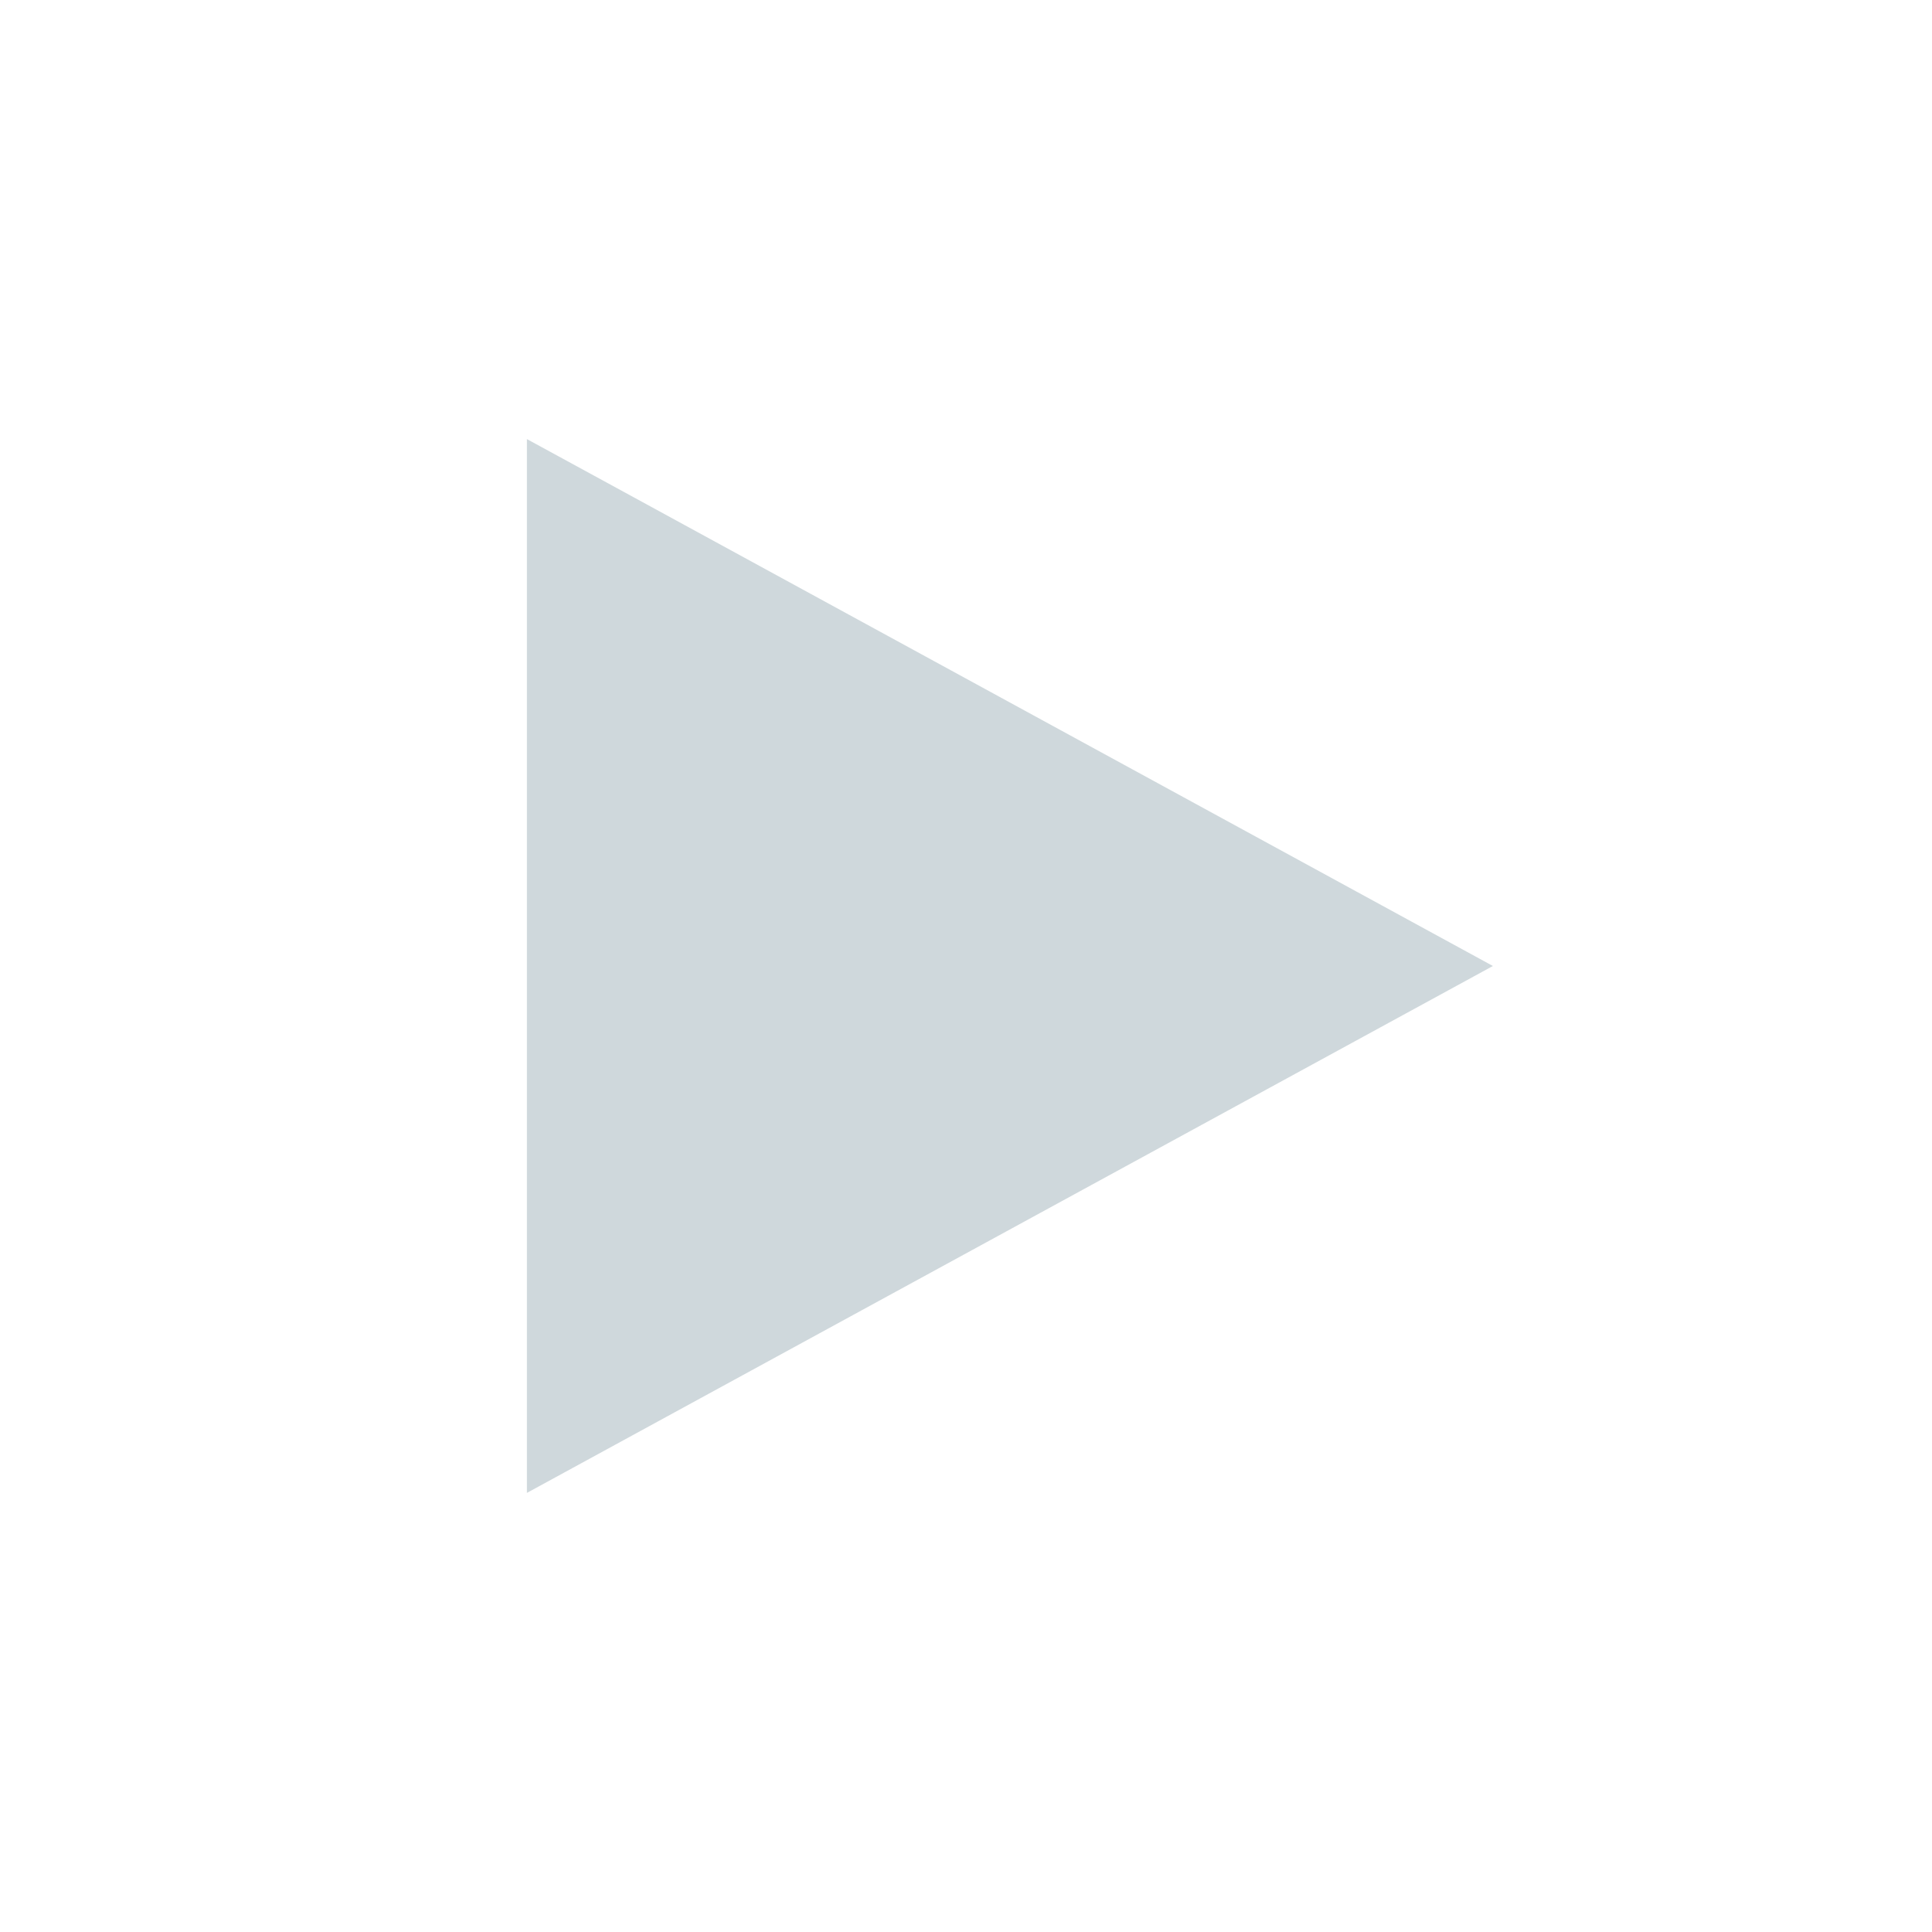
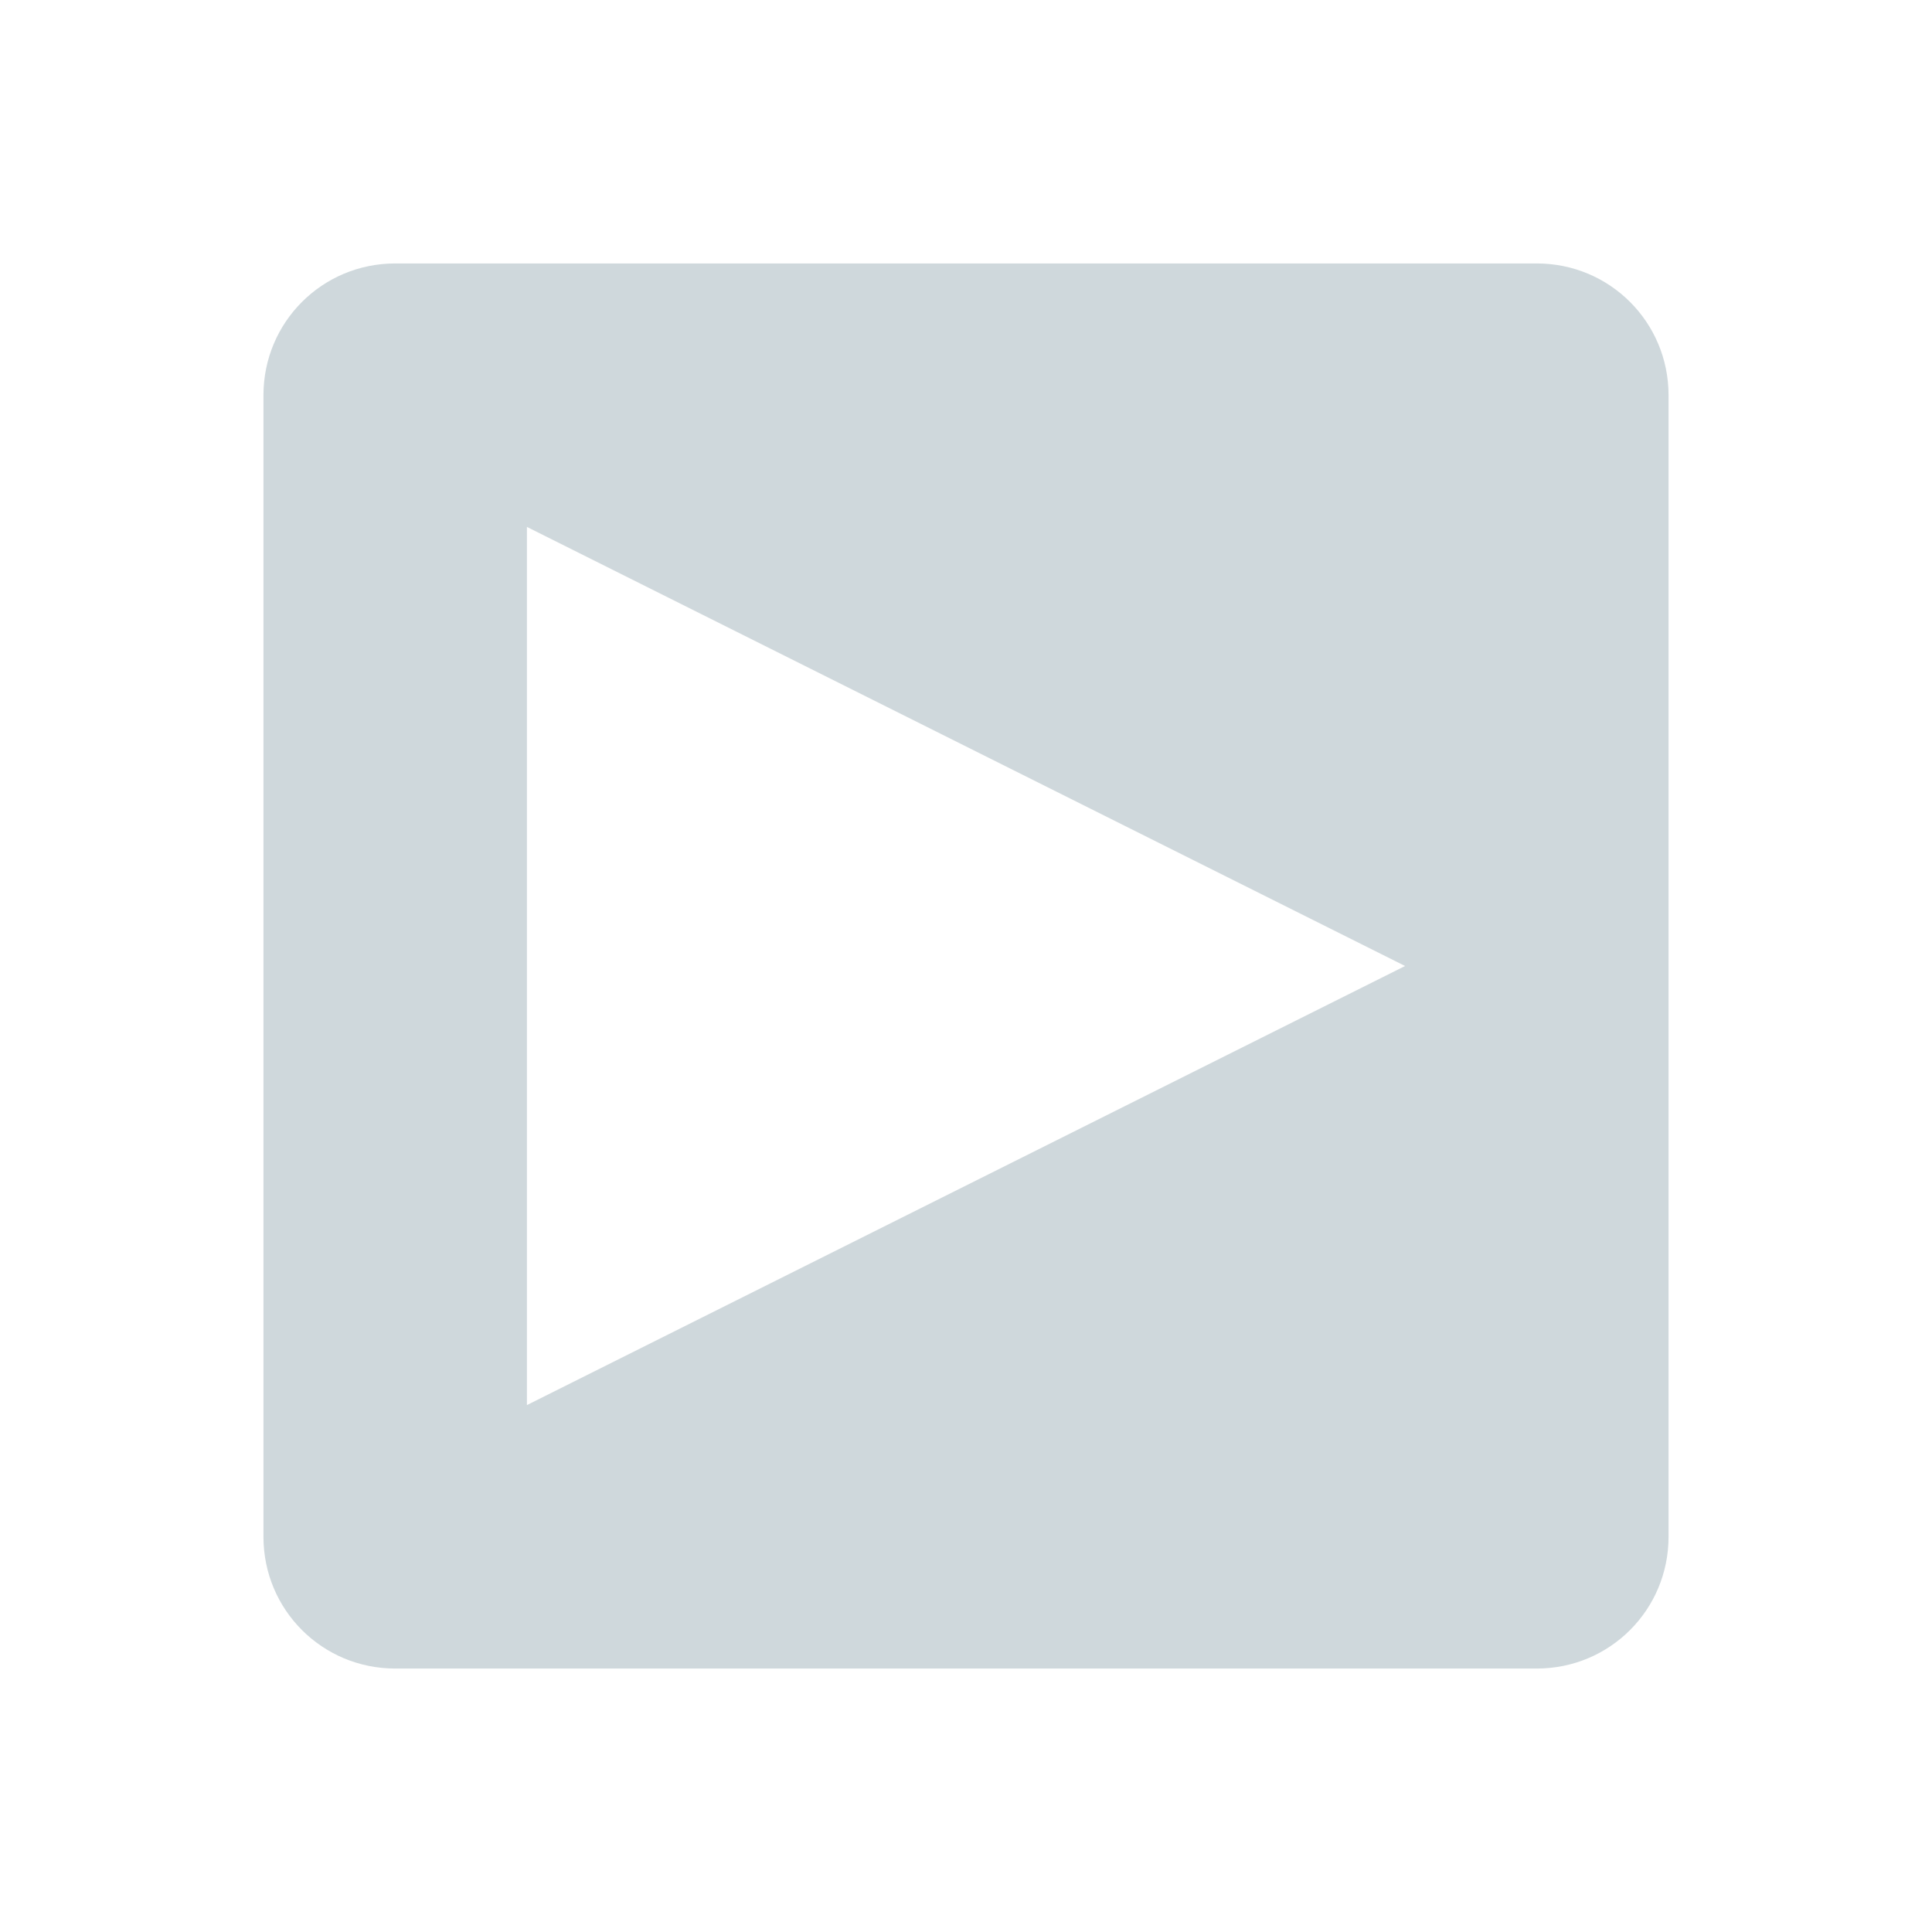
<svg xmlns="http://www.w3.org/2000/svg" id="svg4163" width="22" height="22" version="1.1" viewBox="0 0 22 22">
-   <g id="media-record" transform="translate(22,-1030.362)">
-     <rect id="rect4753" style="opacity:0.001;fill:#000000;fill-opacity:1;stroke:none;stroke-width:2;stroke-linecap:round;stroke-linejoin:round;stroke-miterlimit:4;stroke-dasharray:none;stroke-opacity:1" width="22" height="22" x="0" y="1030.36" />
-     <path id="path4646-0" style="opacity:1;fill:#00bcd4;fill-opacity:1;enable-background:new" d="m 11,1035.362 c -3.311,0 -6,2.689 -6,6 0,3.311 2.689,6 6,6 3.311,0 6,-2.689 6,-6 0,-3.311 -2.689,-6 -6,-6 z" />
+   <g id="media-playback-start">
+     <rect id="rect4755" style="opacity:0.001;fill:#000000;fill-opacity:1;stroke:none;stroke-width:2;stroke-linecap:round;stroke-linejoin:round;stroke-miterlimit:4;stroke-dasharray:none;stroke-opacity:1" width="22" height="22" x="0" y="0" />
+     <path id="rect4219" style="opacity:1;fill:#cfd8dc;fill-opacity:1;stroke:none;stroke-width:4;stroke-linecap:round;stroke-linejoin:miter;stroke-miterlimit:4;stroke-dasharray:none;stroke-dashoffset:0;stroke-opacity:1" d="M 4.5,3 C 3.669,3 3,3.669 3,4.5 l 0,13 C 3,18.331 3.669,19 4.5,19 l 13,0 c 0.831,0 1.5,-0.669 1.5,-1.5 l 0,-13 C 19,3.669 18.331,3 17.5,3 Z M 6,6 16,11 6,16 Z" />
  </g>
-   <g id="media-playback-stop" transform="translate(44,-1030.362)">
-     <rect id="rect4761" style="opacity:0.001;fill:#000000;fill-opacity:1;stroke:none;stroke-width:2;stroke-linecap:round;stroke-linejoin:round;stroke-miterlimit:4;stroke-dasharray:none;stroke-opacity:1" width="22" height="22" x="0" y="1030.36" />
-     <path id="path3807-1-1-5-8" style="opacity:1;fill:#cfd8dc;enable-background:new" d="m 5,1035.362 0,12 12,0 0,-12 z" />
+   <g id="media-playback-stop" transform="translate(44,0)">
+     <rect id="rect4761" style="opacity:0.001;fill:#000000;fill-opacity:1;stroke:none;stroke-width:2;stroke-linecap:round;stroke-linejoin:round;stroke-miterlimit:4;stroke-dasharray:none;stroke-opacity:1" width="22" height="22" x="0" y="0" />
+     <path id="rect4232" style="opacity:1;fill:#cfd8dc;fill-opacity:1;stroke:none;stroke-width:4;stroke-linecap:round;stroke-linejoin:miter;stroke-miterlimit:4;stroke-dasharray:none;stroke-dashoffset:0;stroke-opacity:1" d="M 4.5,3 C 3.669,3 3,3.669 3,4.5 l 0,13 C 3,18.331 3.669,19 4.5,19 l 13,0 c 0.831,0 1.5,-0.669 1.5,-1.5 l 0,-13 C 19,3.669 18.331,3 17.5,3 L 4.5,3 Z M 6,6 16,6 16,16 6,16 6,6 Z" />
  </g>
-   <g id="media-skip-forward" transform="translate(66,-1030.362)">
-     <rect id="rect4767" style="opacity:0.001;fill:#000000;fill-opacity:1;stroke:none;stroke-width:2;stroke-linecap:round;stroke-linejoin:round;stroke-miterlimit:4;stroke-dasharray:none;stroke-opacity:1" width="22" height="22" x="0" y="1030.36" />
-     <path id="path5181" style="opacity:1;fill:#cfd8dc;enable-background:new" d="m 19,1037.362 0,8 -2,0 0,-4 0,-4 2,0 z m -2,4 -7,4 0,-4 0,-4 7,4 z m -7,0 -7,4 0,-8 7,4 z" />
+   <g id="media-eject" transform="translate(88,0)">
+     <rect id="rect4358" style="opacity:0.001;fill:#000000;fill-opacity:1;stroke:none;stroke-width:2;stroke-linecap:round;stroke-linejoin:round;stroke-miterlimit:4;stroke-dasharray:none;stroke-opacity:1" width="22" height="22" x="0" y="0" />
+     <path id="rect4230" style="opacity:1;fill:#cfd8dc;fill-opacity:1;stroke:none;stroke-width:4;stroke-linecap:round;stroke-linejoin:miter;stroke-miterlimit:4;stroke-dasharray:none;stroke-dashoffset:0;stroke-opacity:1" d="M 4.5,3 C 3.669,3 3,3.669 3,4.5 l 0,13 C 3,18.331 3.669,19 4.5,19 l 13,0 c 0.831,0 1.5,-0.669 1.5,-1.5 l 0,-13 C 19,3.669 18.331,3 17.5,3 l -13,0 z m 6.5,3 5,5 0,1 -10,0 0,-1 5,-5 z m -5,8 10,0 0,2 -10,0 0,-2 z" />
  </g>
-   <g id="media-skip-backward" transform="matrix(-1,0,0,1,110,-1030.362)">
-     <rect id="rect4775" style="opacity:0.001;fill:#000000;fill-opacity:1;stroke:none;stroke-width:2;stroke-linecap:round;stroke-linejoin:round;stroke-miterlimit:4;stroke-dasharray:none;stroke-opacity:1" width="22" height="22" x="0" y="1030.36" />
-     <path id="path4777" style="opacity:1;fill:#cfd8dc;enable-background:new" d="m 19,1037.362 0,8 -2,0 0,-4 0,-4 2,0 z m -2,4 -7,4 0,-4 0,-4 7,4 z m -7,0 -7,4 0,-8 7,4 z" />
+   <g id="media-skip-forward" transform="translate(132,0)">
+     <rect id="rect4274" style="opacity:0.001;fill:#000000;fill-opacity:1;stroke:none;stroke-width:2;stroke-linecap:round;stroke-linejoin:round;stroke-miterlimit:4;stroke-dasharray:none;stroke-opacity:1" width="22" height="22" x="0" y="0" />
+     <path id="path4276" style="opacity:1;fill:#cfd8dc;fill-opacity:1;stroke:none;stroke-width:4;stroke-linecap:round;stroke-linejoin:miter;stroke-miterlimit:4;stroke-dasharray:none;stroke-dashoffset:0;stroke-opacity:1" d="M 4.5,3 C 3.669,3 3,3.669 3,4.5 l 0,13 C 3,18.331 3.669,19 4.5,19 l 13,0 c 0.831,0 1.5,-0.669 1.5,-1.5 l 0,-13 C 19,3.669 18.331,3 17.5,3 l -13,0 z m 1.5,3 8,4 0,-4 2,0 0,5 0,5 -2,0 0,-4 -8,4 0,-10 z" />
  </g>
-   <g id="media-seek-forward" transform="translate(110,-1030.362)">
-     <rect id="rect4779" style="opacity:0.001;fill:#000000;fill-opacity:1;stroke:none;stroke-width:2;stroke-linecap:round;stroke-linejoin:round;stroke-miterlimit:4;stroke-dasharray:none;stroke-opacity:1" width="22" height="22" x="0" y="1030.36" />
-     <path id="path3807-1-1-4-7-2" style="opacity:1;fill:#cfd8dc;enable-background:new" d="m 11,1037.362 7,4 -7,4 0,-4 0,-4 z m 0,4 -7,4 0,-8 7,4 z" />
+   <g id="media-skip-backward" transform="matrix(-1,0,0,1,132,0)">
+     <rect id="rect4286" style="opacity:0.001;fill:#000000;fill-opacity:1;stroke:none;stroke-width:2;stroke-linecap:round;stroke-linejoin:round;stroke-miterlimit:4;stroke-dasharray:none;stroke-opacity:1" width="22" height="22" x="0" y="0" />
+     <path id="path4288" style="opacity:1;fill:#cfd8dc;fill-opacity:1;stroke:none;stroke-width:4;stroke-linecap:round;stroke-linejoin:miter;stroke-miterlimit:4;stroke-dasharray:none;stroke-dashoffset:0;stroke-opacity:1" d="M 4.5,3 C 3.669,3 3,3.669 3,4.5 l 0,13 C 3,18.331 3.669,19 4.5,19 l 13,0 c 0.831,0 1.5,-0.669 1.5,-1.5 l 0,-13 C 19,3.669 18.331,3 17.5,3 l -13,0 z m 1.5,3 8,4 0,-4 2,0 0,5 0,5 -2,0 0,-4 -8,4 0,-10 z" />
  </g>
-   <g id="media-seek-backward" transform="matrix(-1,0,0,1,154,-1030.362)">
-     <rect id="rect4787" style="opacity:0.001;fill:#000000;fill-opacity:1;stroke:none;stroke-width:2;stroke-linecap:round;stroke-linejoin:round;stroke-miterlimit:4;stroke-dasharray:none;stroke-opacity:1" width="22" height="22" x="0" y="1030.36" />
-     <path id="path4789" style="opacity:1;fill:#cfd8dc;enable-background:new" d="m 11,1037.362 7,4 -7,4 0,-4 0,-4 z m 0,4 -7,4 0,-8 7,4 z" />
+   <g id="media-seek-forward" transform="translate(154,0)">
+     <rect id="rect4292" style="opacity:0.001;fill:#000000;fill-opacity:1;stroke:none;stroke-width:2;stroke-linecap:round;stroke-linejoin:round;stroke-miterlimit:4;stroke-dasharray:none;stroke-opacity:1" width="22" height="22" x="0" y="0" />
+     <path id="path4300" style="opacity:1;fill:#cfd8dc;fill-opacity:1;stroke:none;stroke-width:4;stroke-linecap:round;stroke-linejoin:miter;stroke-miterlimit:4;stroke-dasharray:none;stroke-dashoffset:0;stroke-opacity:1" d="M 4.5,3 C 3.669,3 3,3.669 3,4.5 l 0,13 C 3,18.331 3.669,19 4.5,19 l 13,0 c 0.831,0 1.5,-0.669 1.5,-1.5 l 0,-13 C 19,3.669 18.331,3 17.5,3 L 4.5,3 Z M 6,6 10,9.334 10,6 16,11 10,16 10,12.666 6,16 6,6 Z" />
  </g>
-   <g id="media-eject" transform="translate(-44,-1030.362)">
-     <rect id="rect4791" style="opacity:0.001;fill:#000000;fill-opacity:1;stroke:none;stroke-width:2;stroke-linecap:round;stroke-linejoin:round;stroke-miterlimit:4;stroke-dasharray:none;stroke-opacity:1" width="22" height="22" x="0" y="1030.36" />
-     <path id="path696" style="color:#cfd8dc;display:block;opacity:1;fill:#cfd8dc;enable-background:accumulate" d="m 11,1036.362 -5,5 0,1 10,0 0,-1 z m -5,8 0,2 10,0 0,-2 z" display="block" />
+   <g id="media-seek-backward" transform="matrix(-1,0,0,1,198,0)">
+     <rect id="rect4312" style="opacity:0.001;fill:#000000;fill-opacity:1;stroke:none;stroke-width:2;stroke-linecap:round;stroke-linejoin:round;stroke-miterlimit:4;stroke-dasharray:none;stroke-opacity:1" width="22" height="22" x="0" y="0" />
+     <path id="path4314" style="opacity:1;fill:#cfd8dc;fill-opacity:1;stroke:none;stroke-width:4;stroke-linecap:round;stroke-linejoin:miter;stroke-miterlimit:4;stroke-dasharray:none;stroke-dashoffset:0;stroke-opacity:1" d="M 4.5,3 C 3.669,3 3,3.669 3,4.5 l 0,13 C 3,18.331 3.669,19 4.5,19 l 13,0 c 0.831,0 1.5,-0.669 1.5,-1.5 l 0,-13 C 19,3.669 18.331,3 17.5,3 L 4.5,3 Z M 6,6 10,9.334 10,6 16,11 10,16 10,12.666 6,16 6,6 Z" />
  </g>
-   <g id="media-playback-pause" transform="translate(-22,-1030.362)">
-     <rect id="rect4797" style="opacity:0.001;fill:#000000;fill-opacity:1;stroke:none;stroke-width:2;stroke-linecap:round;stroke-linejoin:round;stroke-miterlimit:4;stroke-dasharray:none;stroke-opacity:1" width="22" height="22" x="0" y="1030.36" />
-     <path id="path3807-1-1-5-8-6" style="opacity:1;fill:#cfd8dc;enable-background:new" d="m 5,1035.362 0,12 4,0 0,-12 -4,0 z m 8,0 0,12 4,0 0,-12 -4,0 z" />
+   <g id="media-playback-pause" transform="translate(22,0)">
+     <rect id="rect4318" style="opacity:0.001;fill:#000000;fill-opacity:1;stroke:none;stroke-width:2;stroke-linecap:round;stroke-linejoin:round;stroke-miterlimit:4;stroke-dasharray:none;stroke-opacity:1" width="22" height="22" x="0" y="0" />
+     <path id="path4326" style="opacity:1;fill:#cfd8dc;fill-opacity:1;stroke:none;stroke-width:4;stroke-linecap:round;stroke-linejoin:miter;stroke-miterlimit:4;stroke-dasharray:none;stroke-dashoffset:0;stroke-opacity:1" d="M 4.5,3 C 3.669,3 3,3.669 3,4.5 l 0,13 C 3,18.331 3.669,19 4.5,19 l 13,0 c 0.831,0 1.5,-0.669 1.5,-1.5 l 0,-13 C 19,3.669 18.331,3 17.5,3 L 4.5,3 Z M 6,6 10,6 10,16 6,16 6,6 Z m 6,0 4,0 0,10 -4,0 0,-10 z" />
  </g>
-   <g id="media-playback-start" transform="translate(0,-1030.362)">
-     <rect id="rect4755" style="opacity:0.001;fill:#000000;fill-opacity:1;stroke:none;stroke-width:2;stroke-linecap:round;stroke-linejoin:round;stroke-miterlimit:4;stroke-dasharray:none;stroke-opacity:1" width="22" height="22" x="0" y="1030.36" />
-     <path id="path3807-1-1-9-38-4" style="opacity:1;fill:#cfd8dc;enable-background:new" d="m 6,1035.362 0,12 11,-6 -9.899,-5.4 z" />
+   <g id="media-record" transform="translate(66,0)">
+     <rect id="rect4339" style="opacity:0.001;fill:#000000;fill-opacity:1;stroke:none;stroke-width:2;stroke-linecap:round;stroke-linejoin:round;stroke-miterlimit:4;stroke-dasharray:none;stroke-opacity:1" width="22" height="22" x="0" y="0" />
+     <path id="path4347" style="opacity:1;fill:#00bcd4;fill-opacity:1;stroke:none;stroke-width:4;stroke-linecap:round;stroke-linejoin:miter;stroke-miterlimit:4;stroke-dasharray:none;stroke-dashoffset:0;stroke-opacity:1" d="M 4.5,3 C 3.669,3 3,3.669 3,4.5 l 0,13 C 3,18.331 3.669,19 4.5,19 l 13,0 c 0.831,0 1.5,-0.669 1.5,-1.5 l 0,-13 C 19,3.669 18.331,3 17.5,3 L 4.5,3 Z M 11,6 a 5,5 0 0 1 5,5 5,5 0 0 1 -5,5 5,5 0 0 1 -5,-5 5,5 0 0 1 5,-5 z" />
  </g>
</svg>
